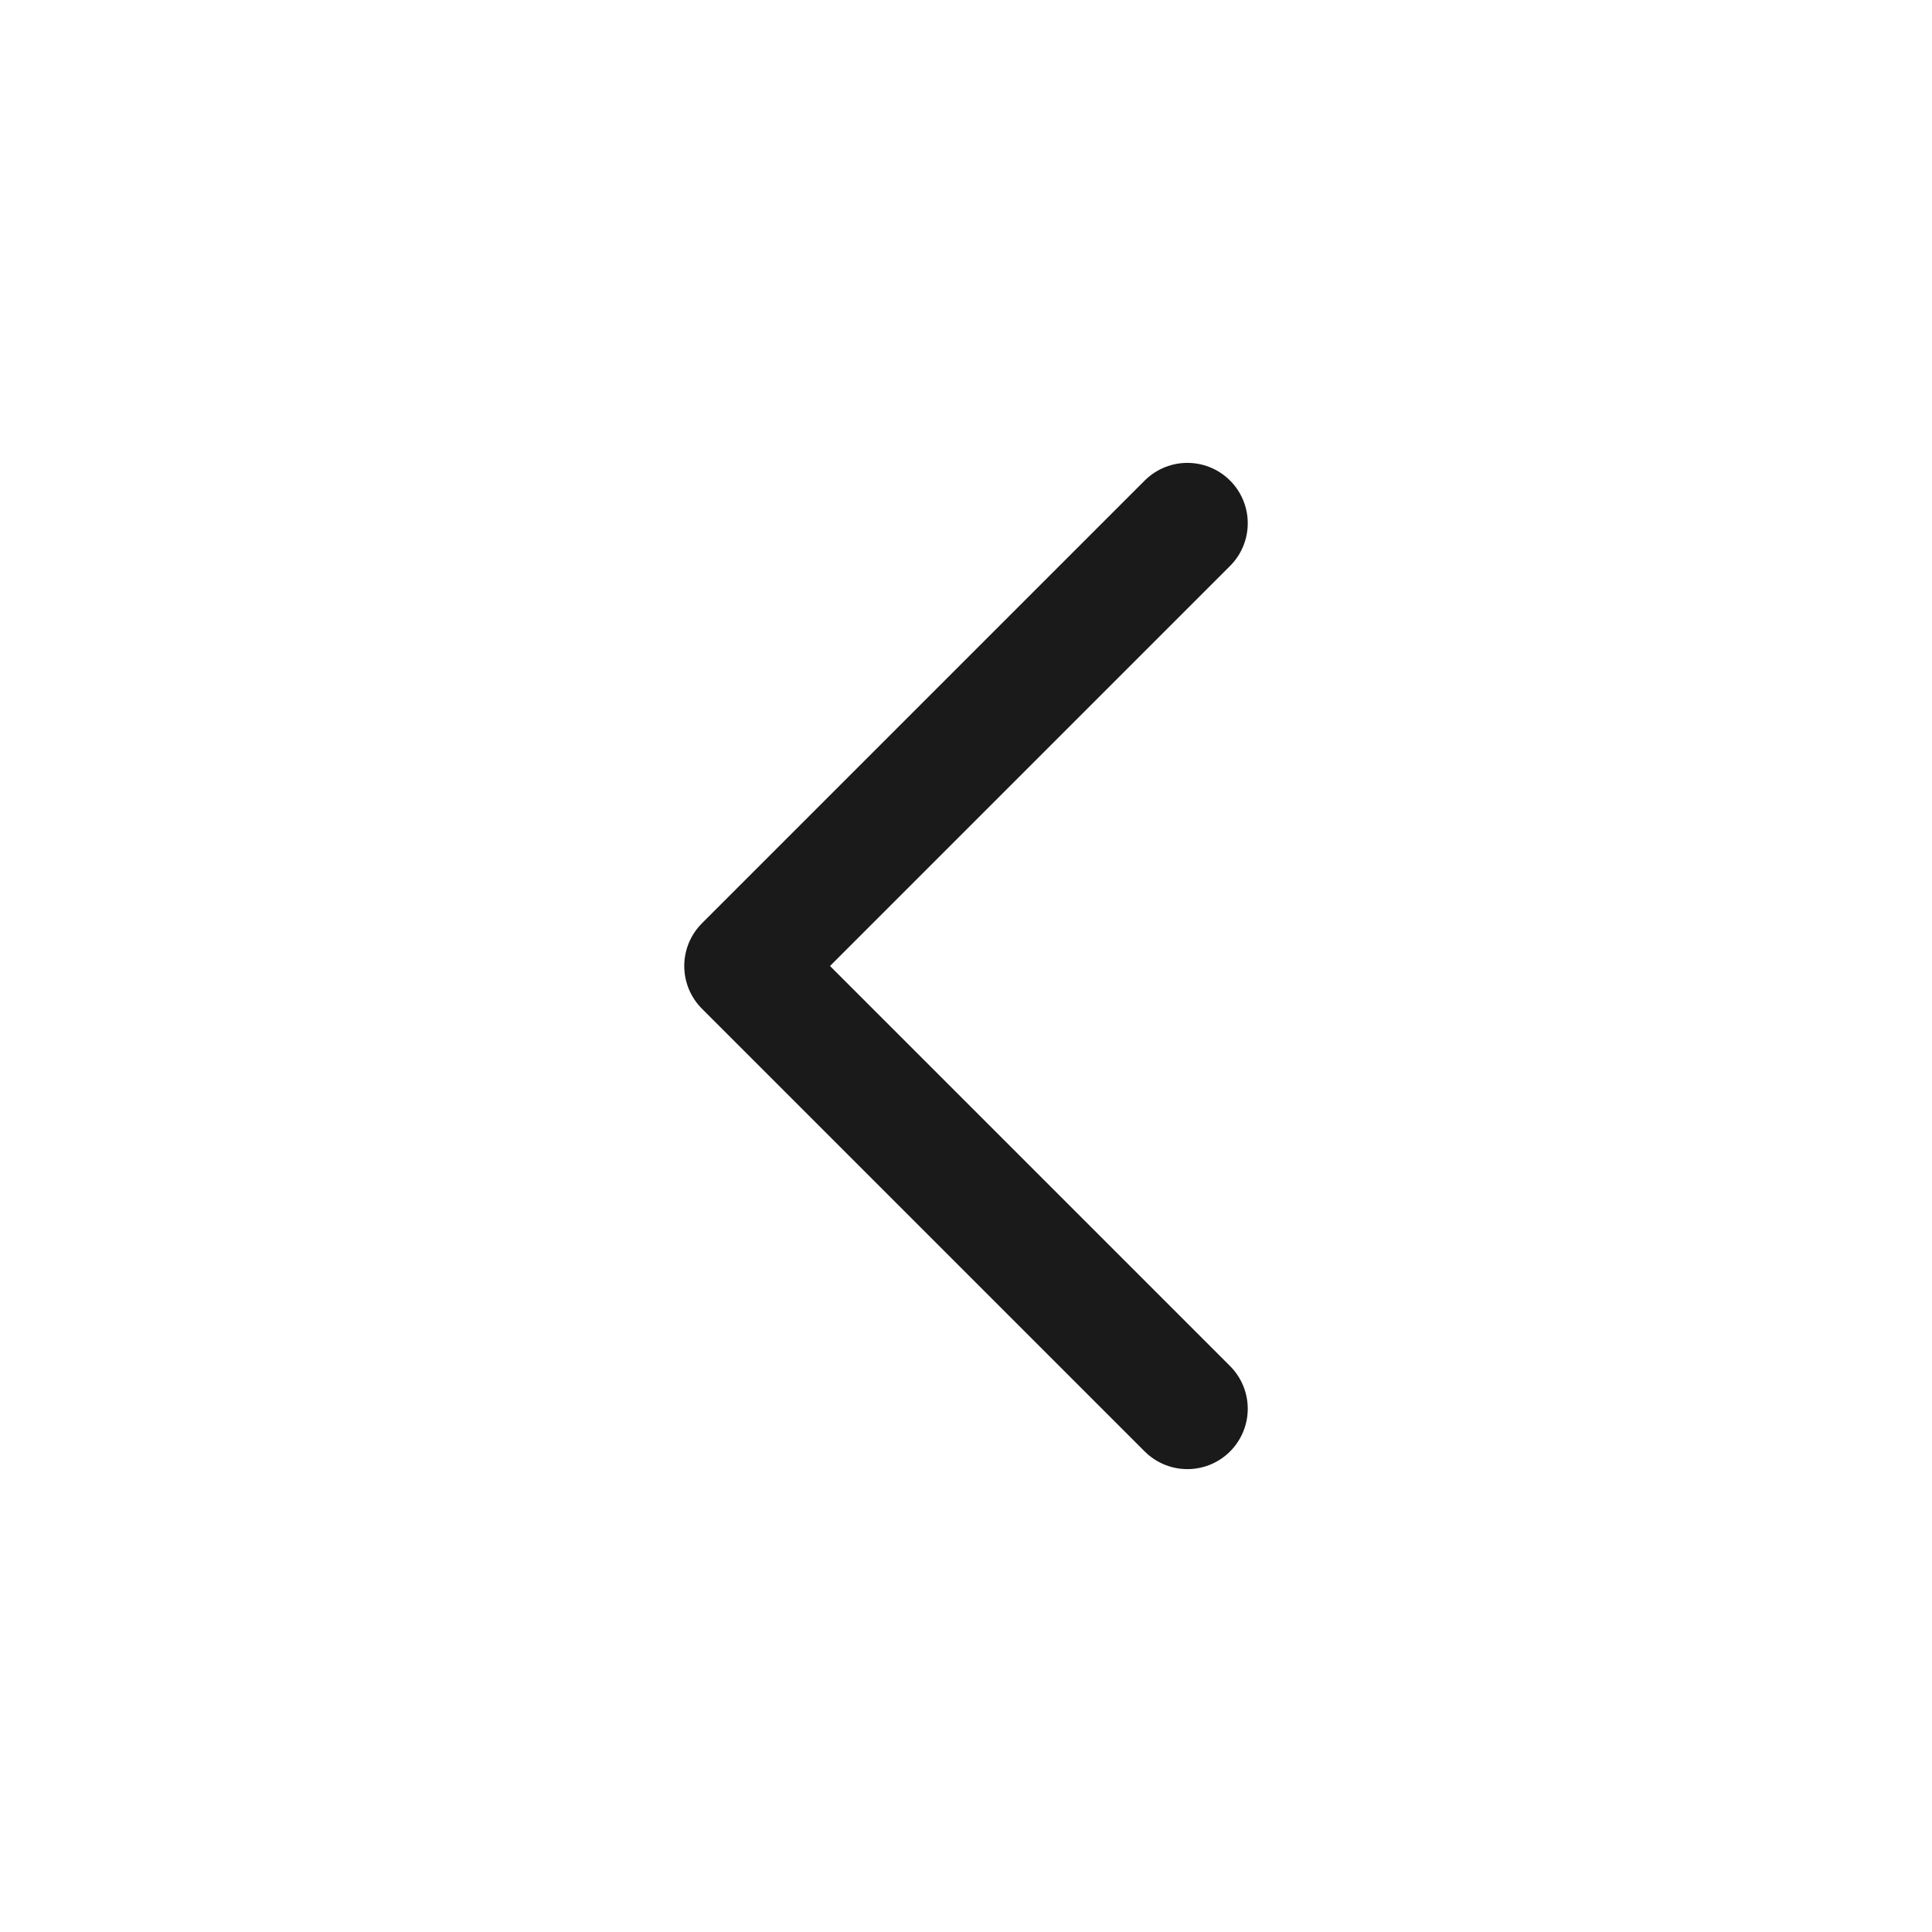
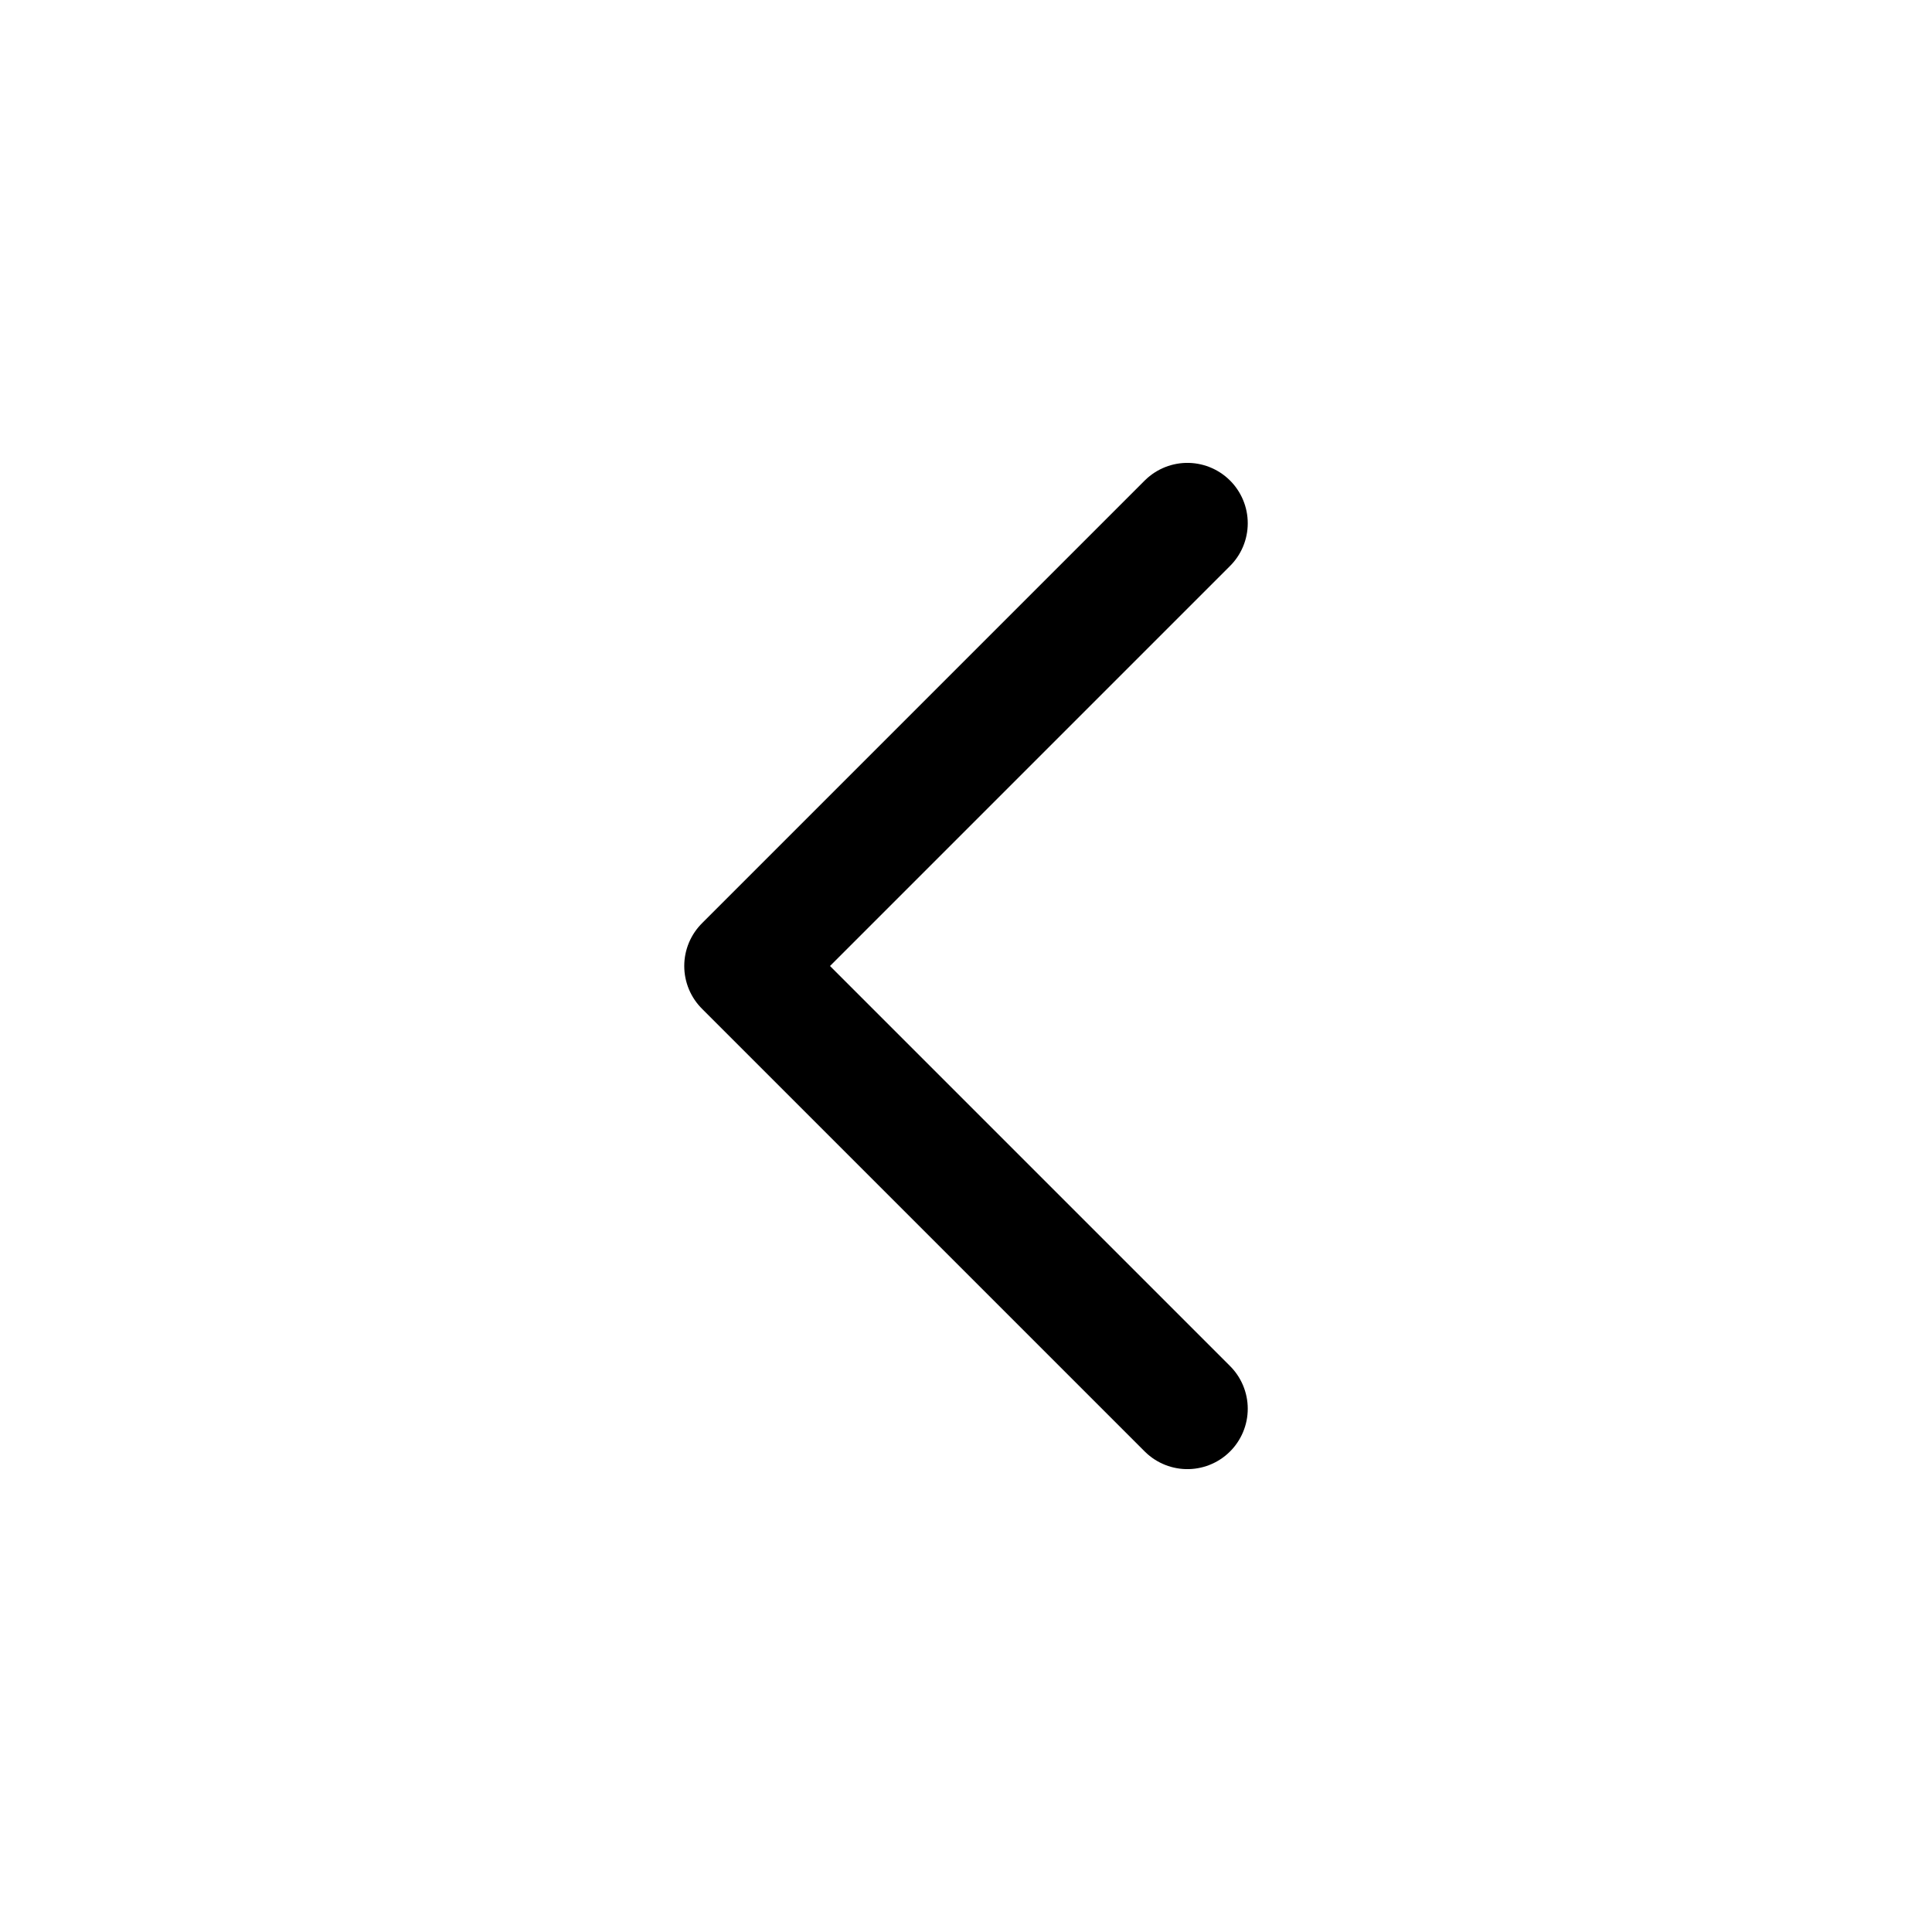
<svg xmlns="http://www.w3.org/2000/svg" width="24" height="24" viewBox="0 0 24 24" fill="none">
-   <path d="M14.75 6.5L9.25 12L14.75 17.5" stroke="#1A1A1A" stroke-width="1.5" stroke-linecap="round" stroke-linejoin="round" />
+   <path d="M14.75 6.5L9.25 12L14.75 17.5" stroke="currentColor" stroke-width="1.5" stroke-linecap="round" stroke-linejoin="round" />
</svg>
